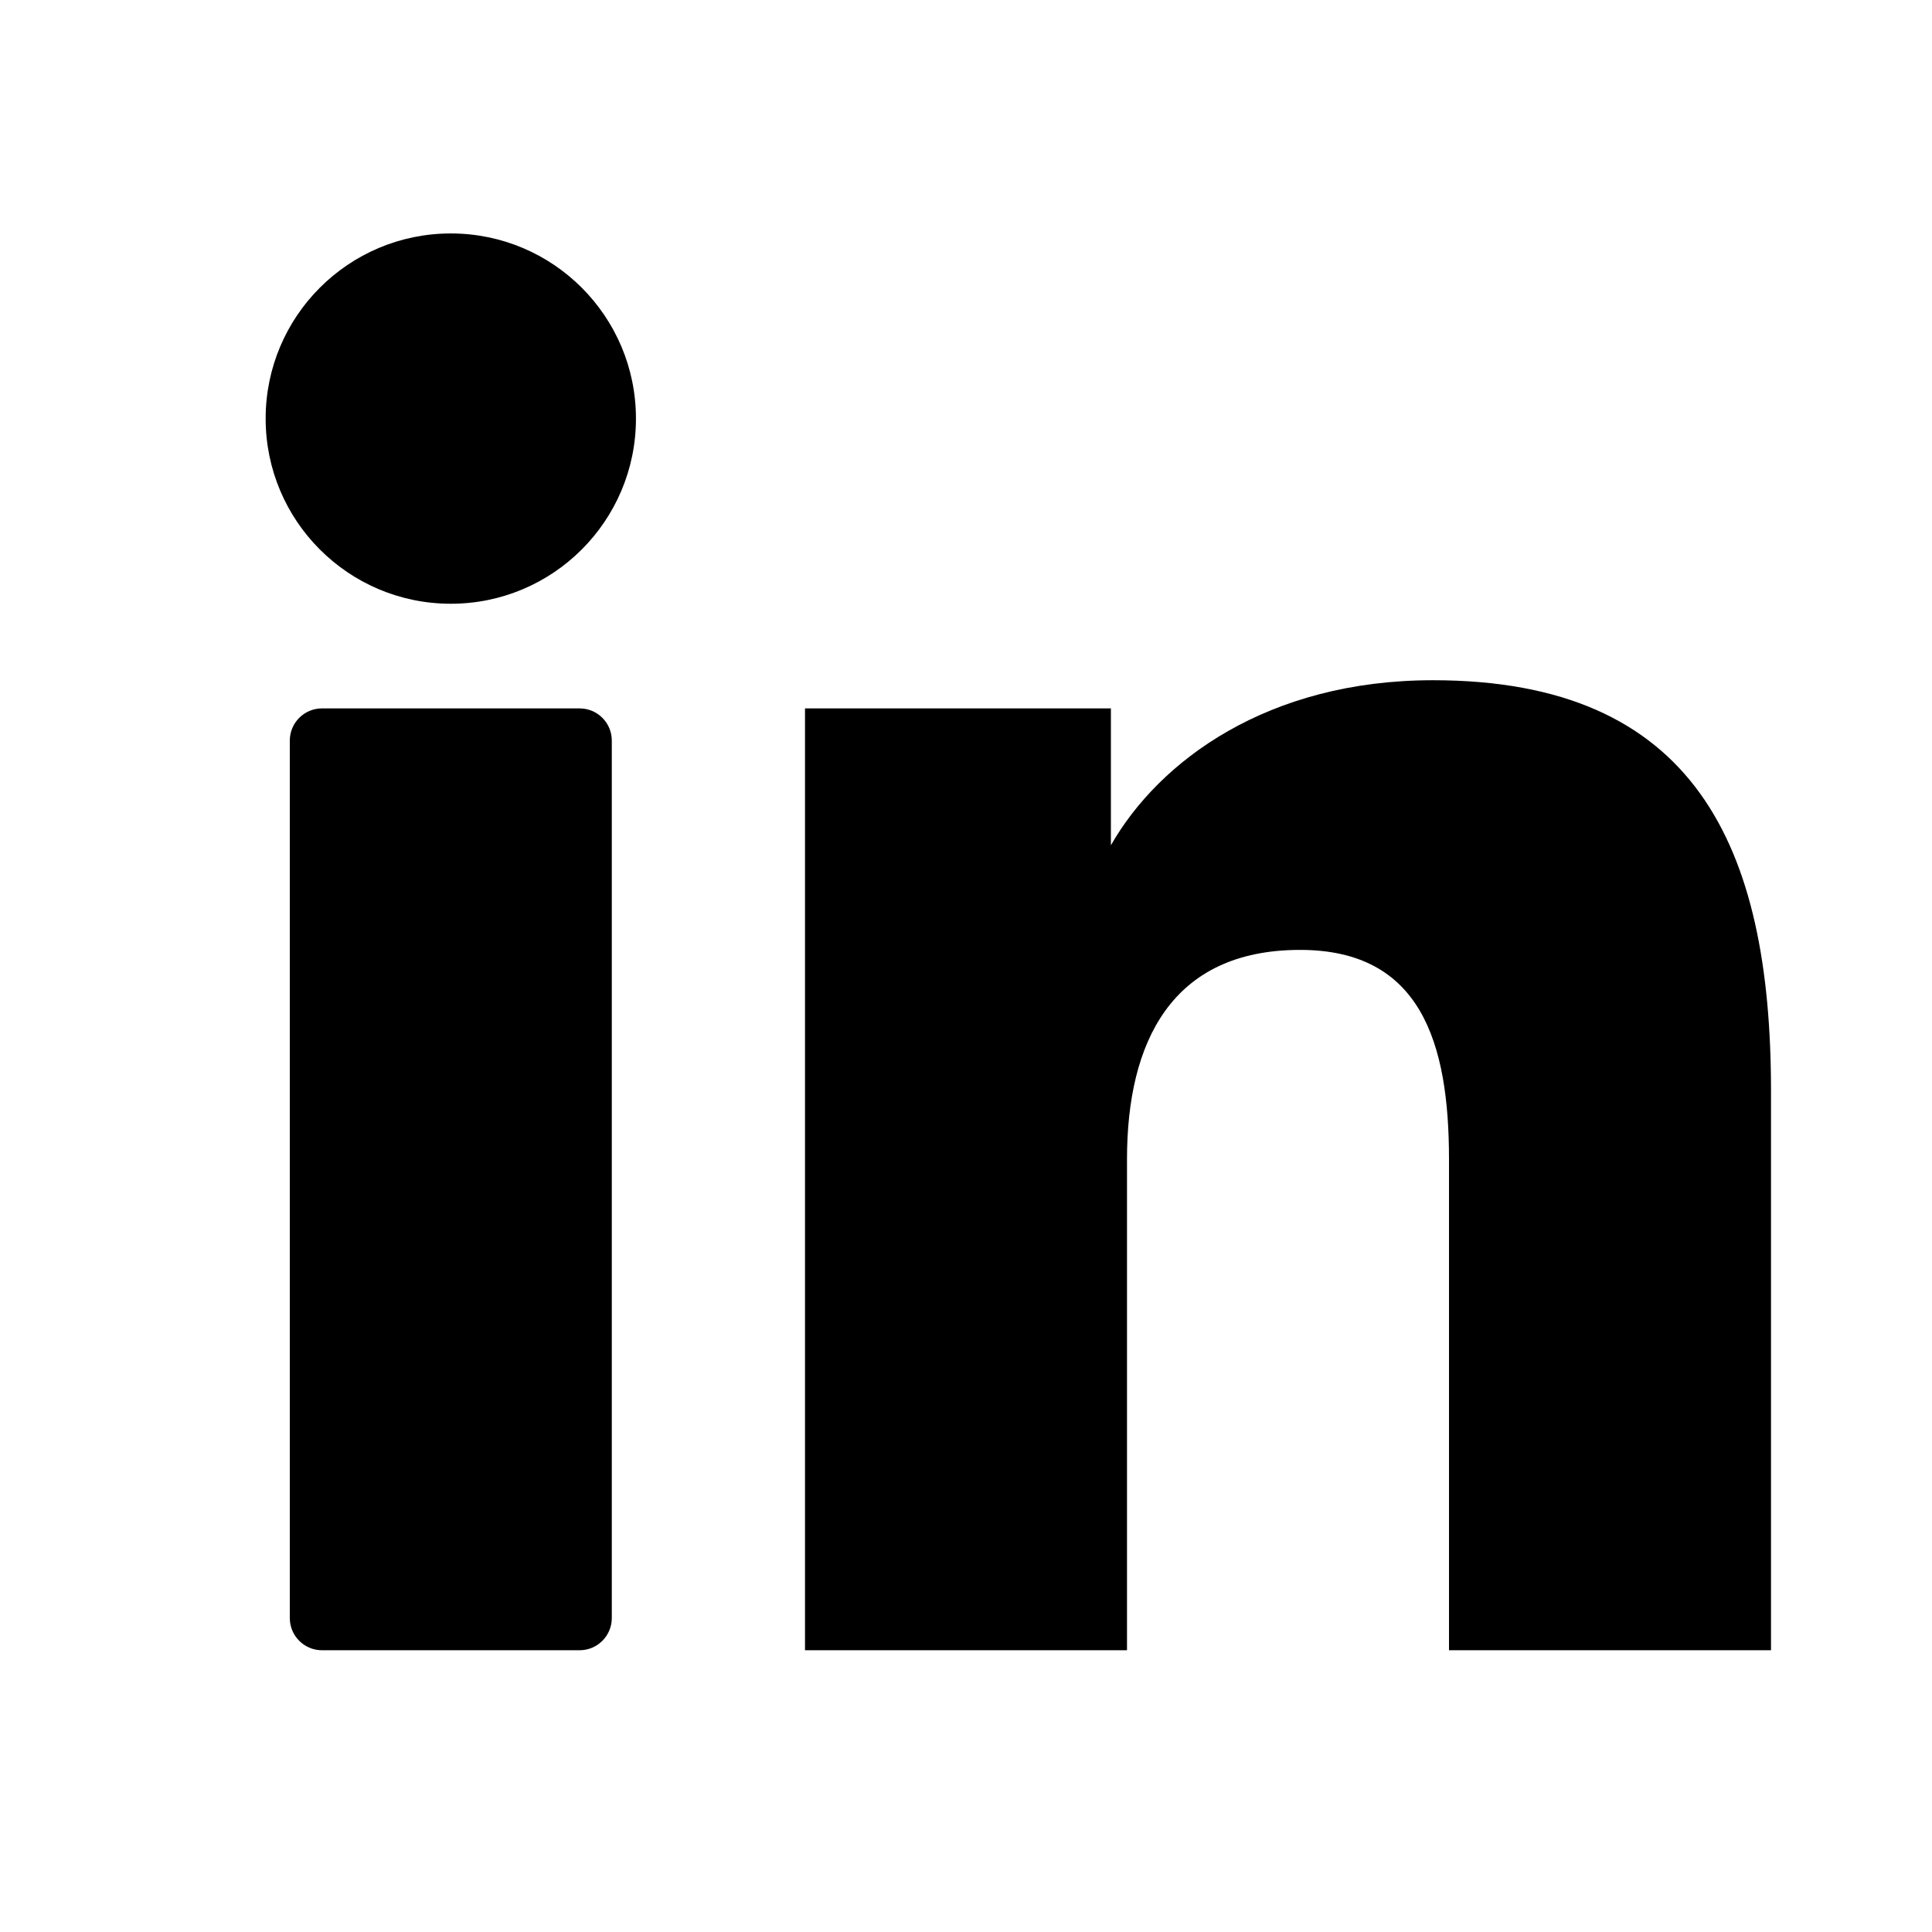
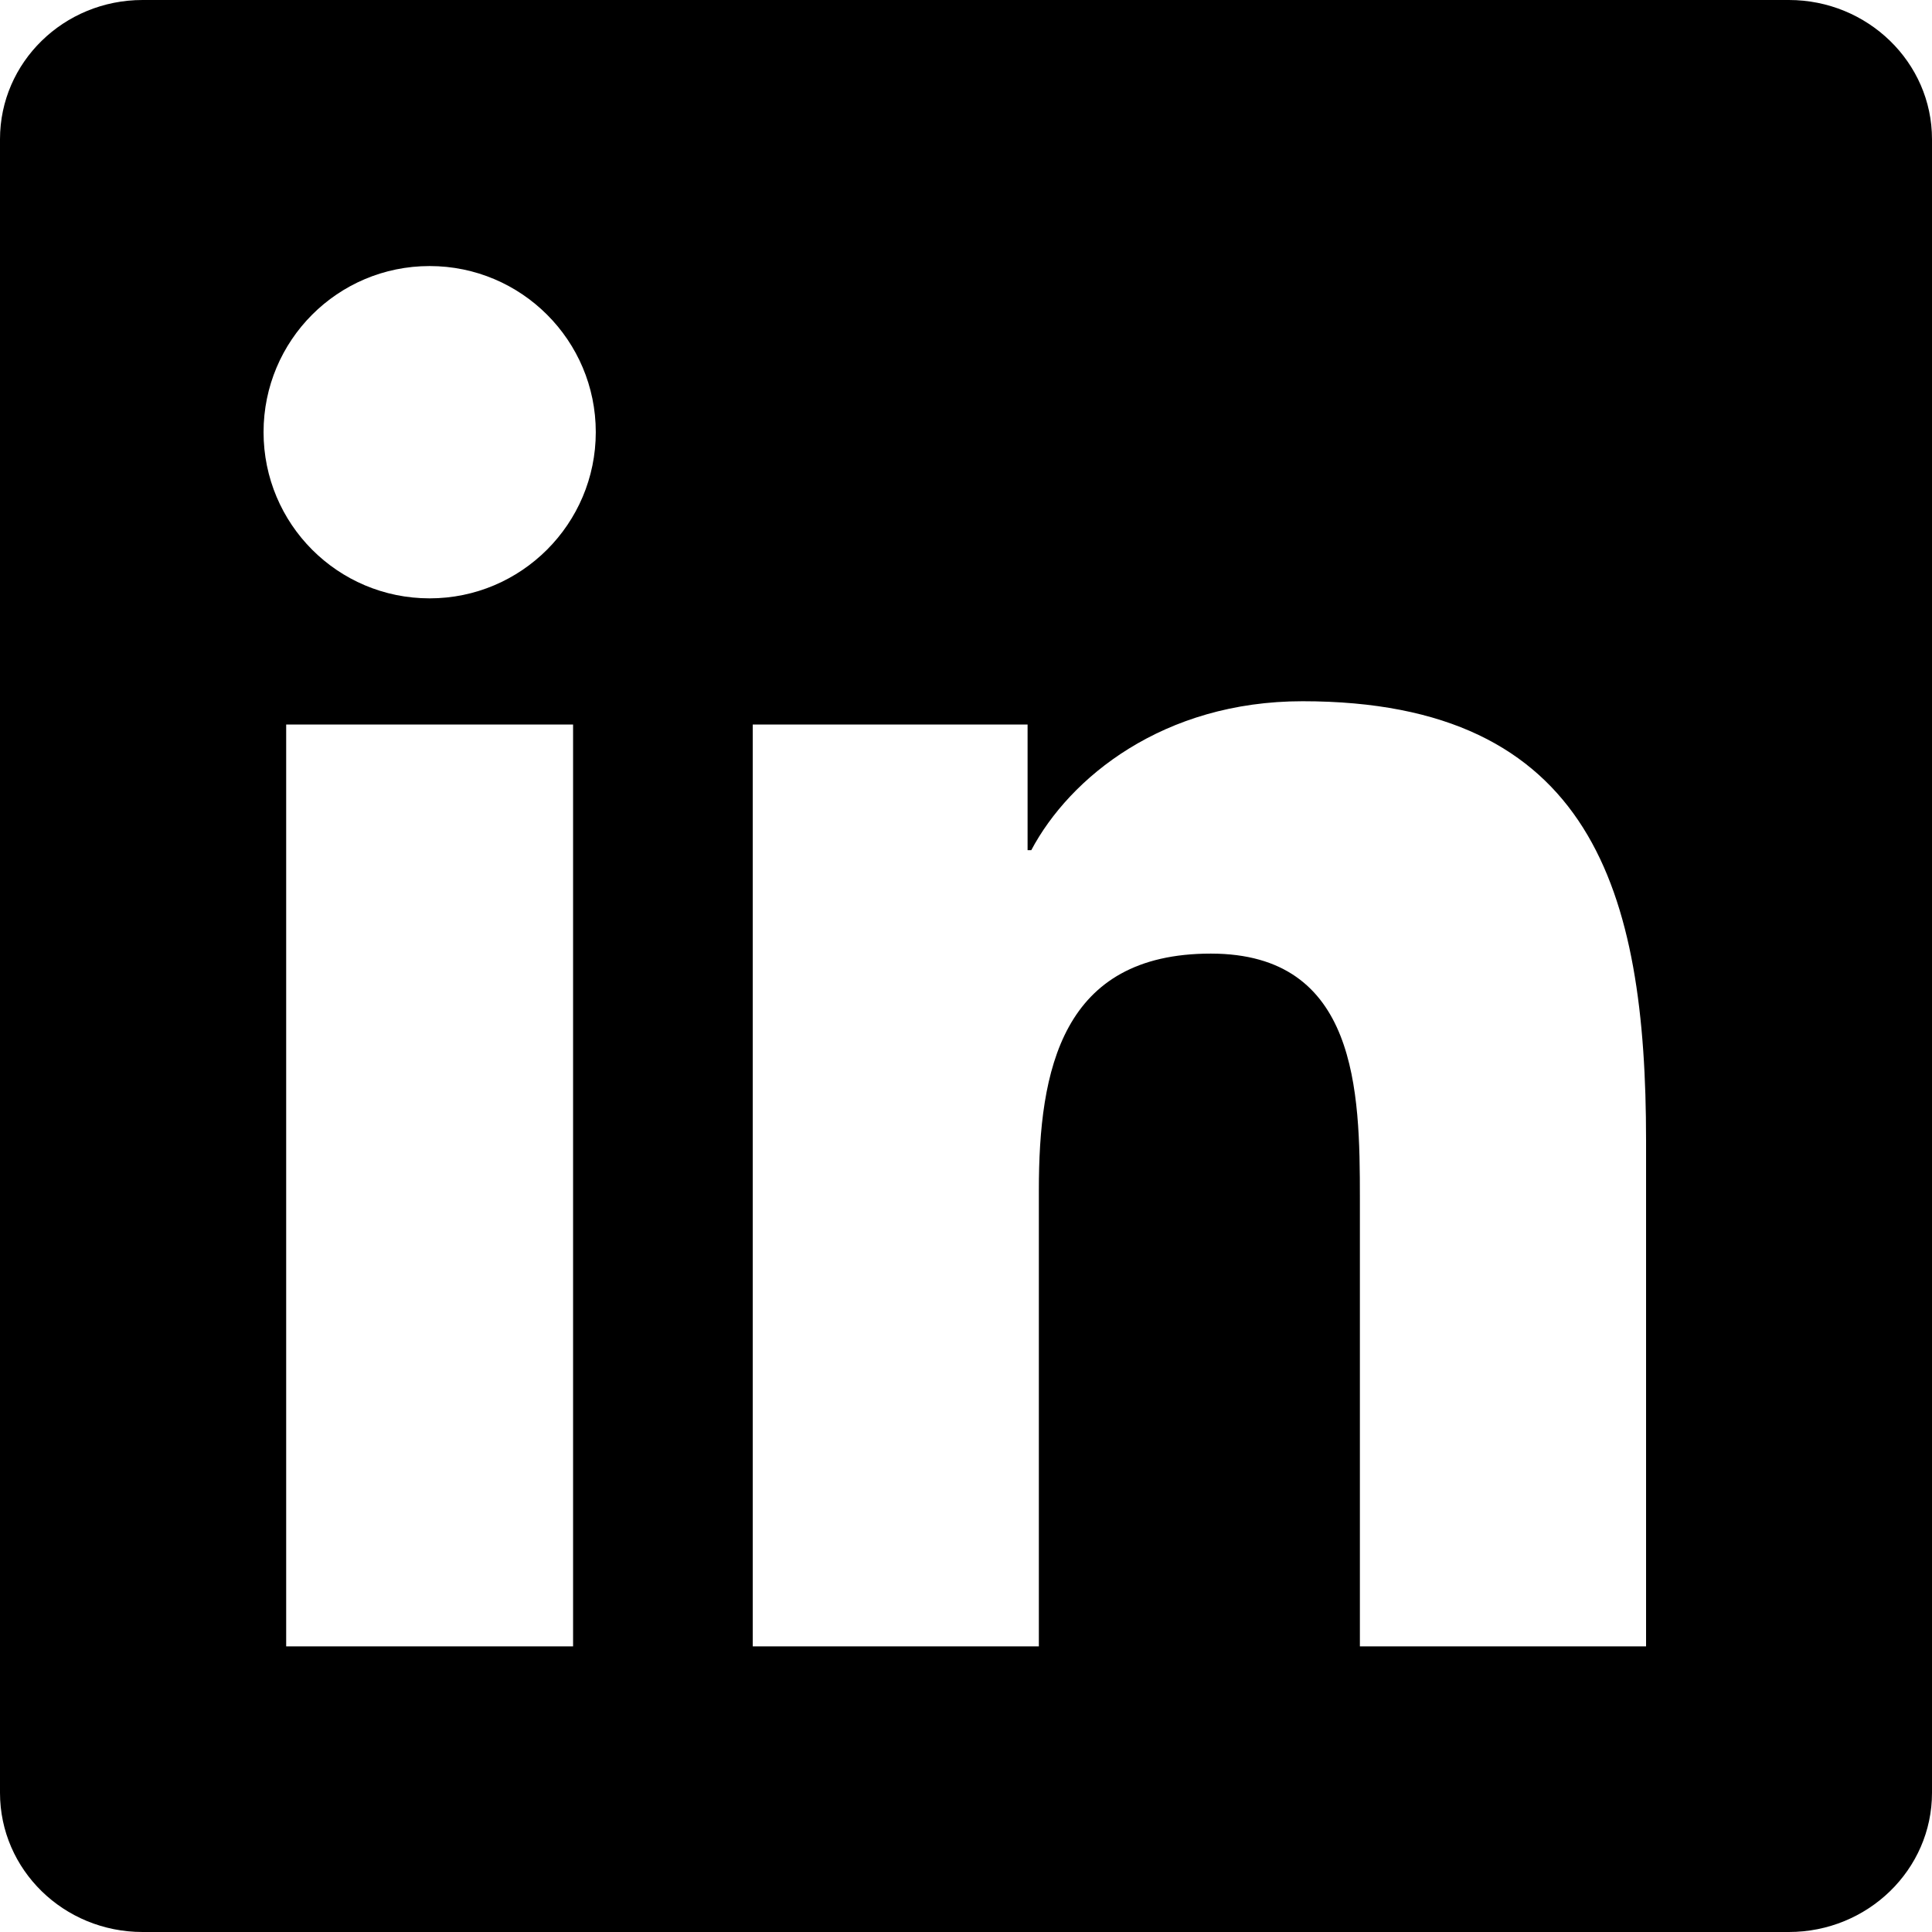
- <svg xmlns="http://www.w3.org/2000/svg" viewBox="0 0 24 24">
-   <circle cx="5.6" cy="5.2" r="2.3" />
-   <rect x="3.6" y="8.8" width="4" height="11.7" rx=".4" />
-   <path d="M10 8.8h3.8v1.7c.6-1.05 1.95-2.05 4-2.05 3.25 0 4.2 2.05 4.2 5.1v6.95h-4v-6.1c0-1.45-.35-2.6-1.85-2.6-1.6 0-2.15 1.15-2.15 2.6v6.1h-4z" />
+ <svg xmlns="http://www.w3.org/2000/svg" role="img" viewBox="0 0 24 24">
+   <path d="M20.447 20.452h-3.554v-5.569c0-1.328-.027-3.037-1.852-3.037-1.853 0-2.136 1.445-2.136 2.939v5.667H9.351V9h3.414v1.561h.046c.477-.9 1.637-1.85 3.37-1.85 3.601 0 4.267 2.37 4.267 5.455v6.286zM5.337 7.433c-1.144 0-2.063-.926-2.063-2.065 0-1.138.92-2.063 2.063-2.063 1.14 0 2.064.925 2.064 2.063 0 1.139-.925 2.065-2.064 2.065zm1.782 13.019H3.555V9h3.564v11.452zM22.225 0H1.771C.792 0 0 .774 0 1.729v20.542C0 23.227.792 24 1.771 24h20.451C23.2 24 24 23.227 24 22.271V1.729C24 .774 23.2 0 22.222 0h.003z" />
</svg>
